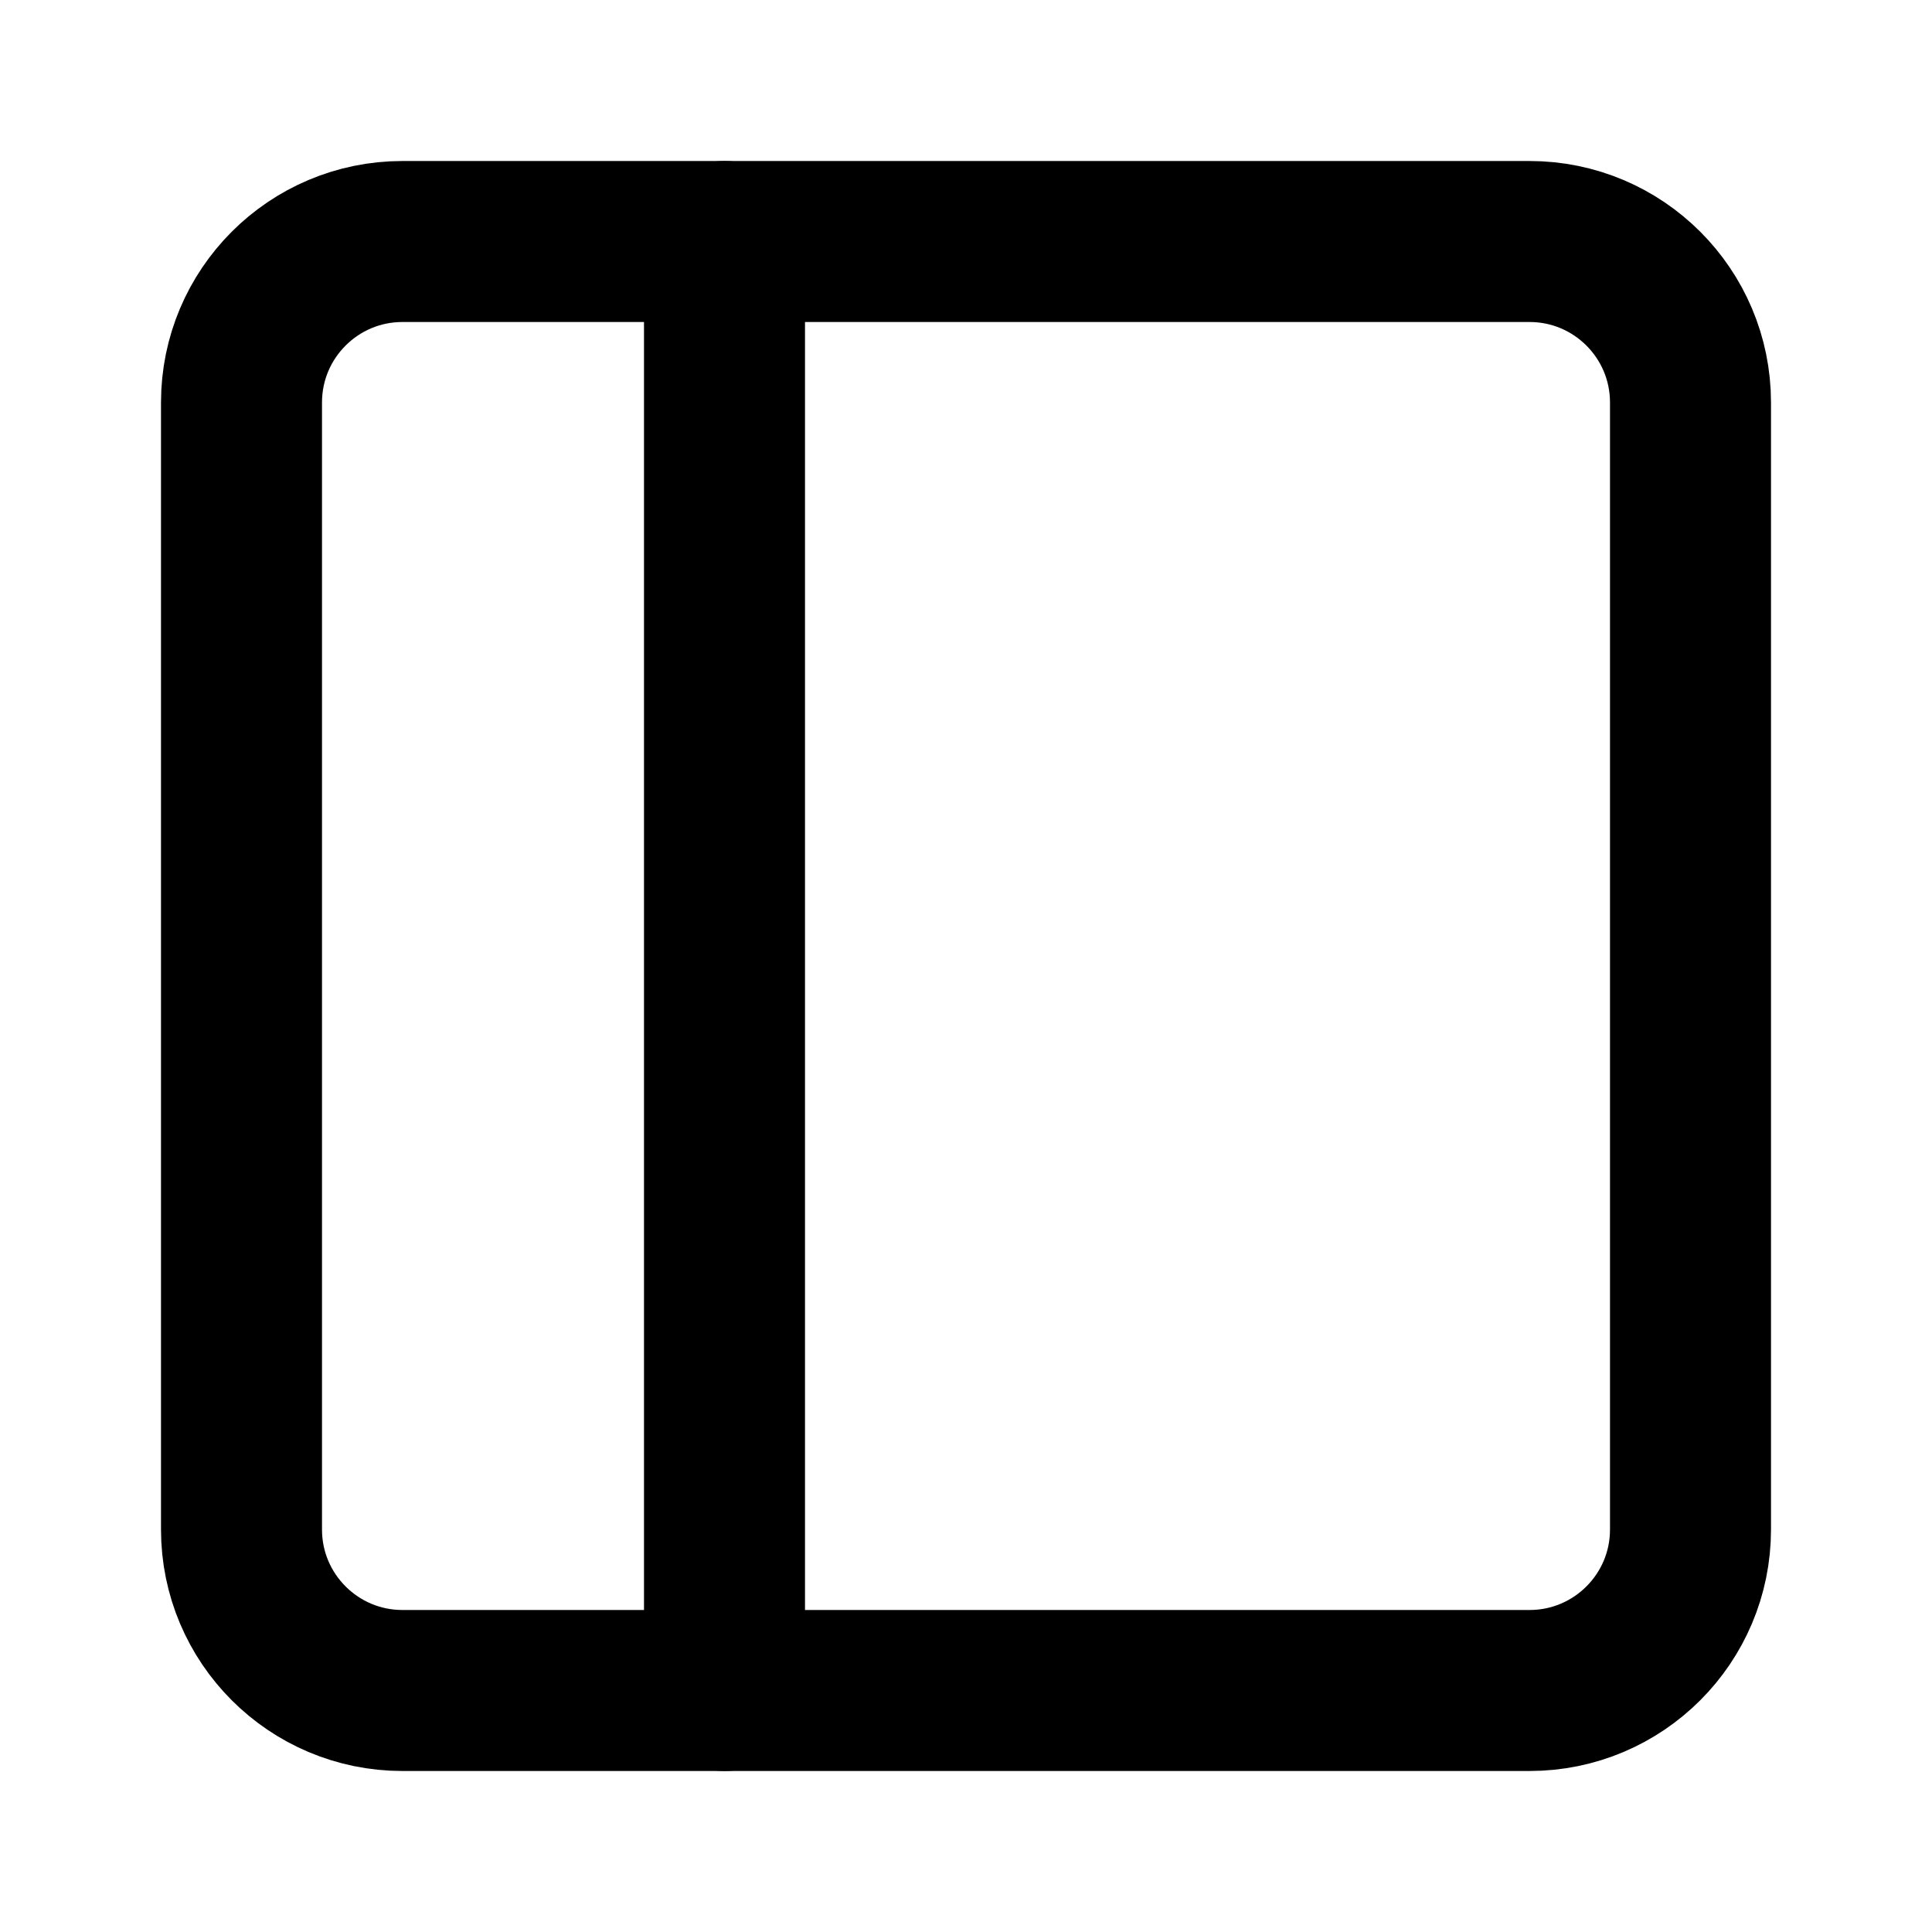
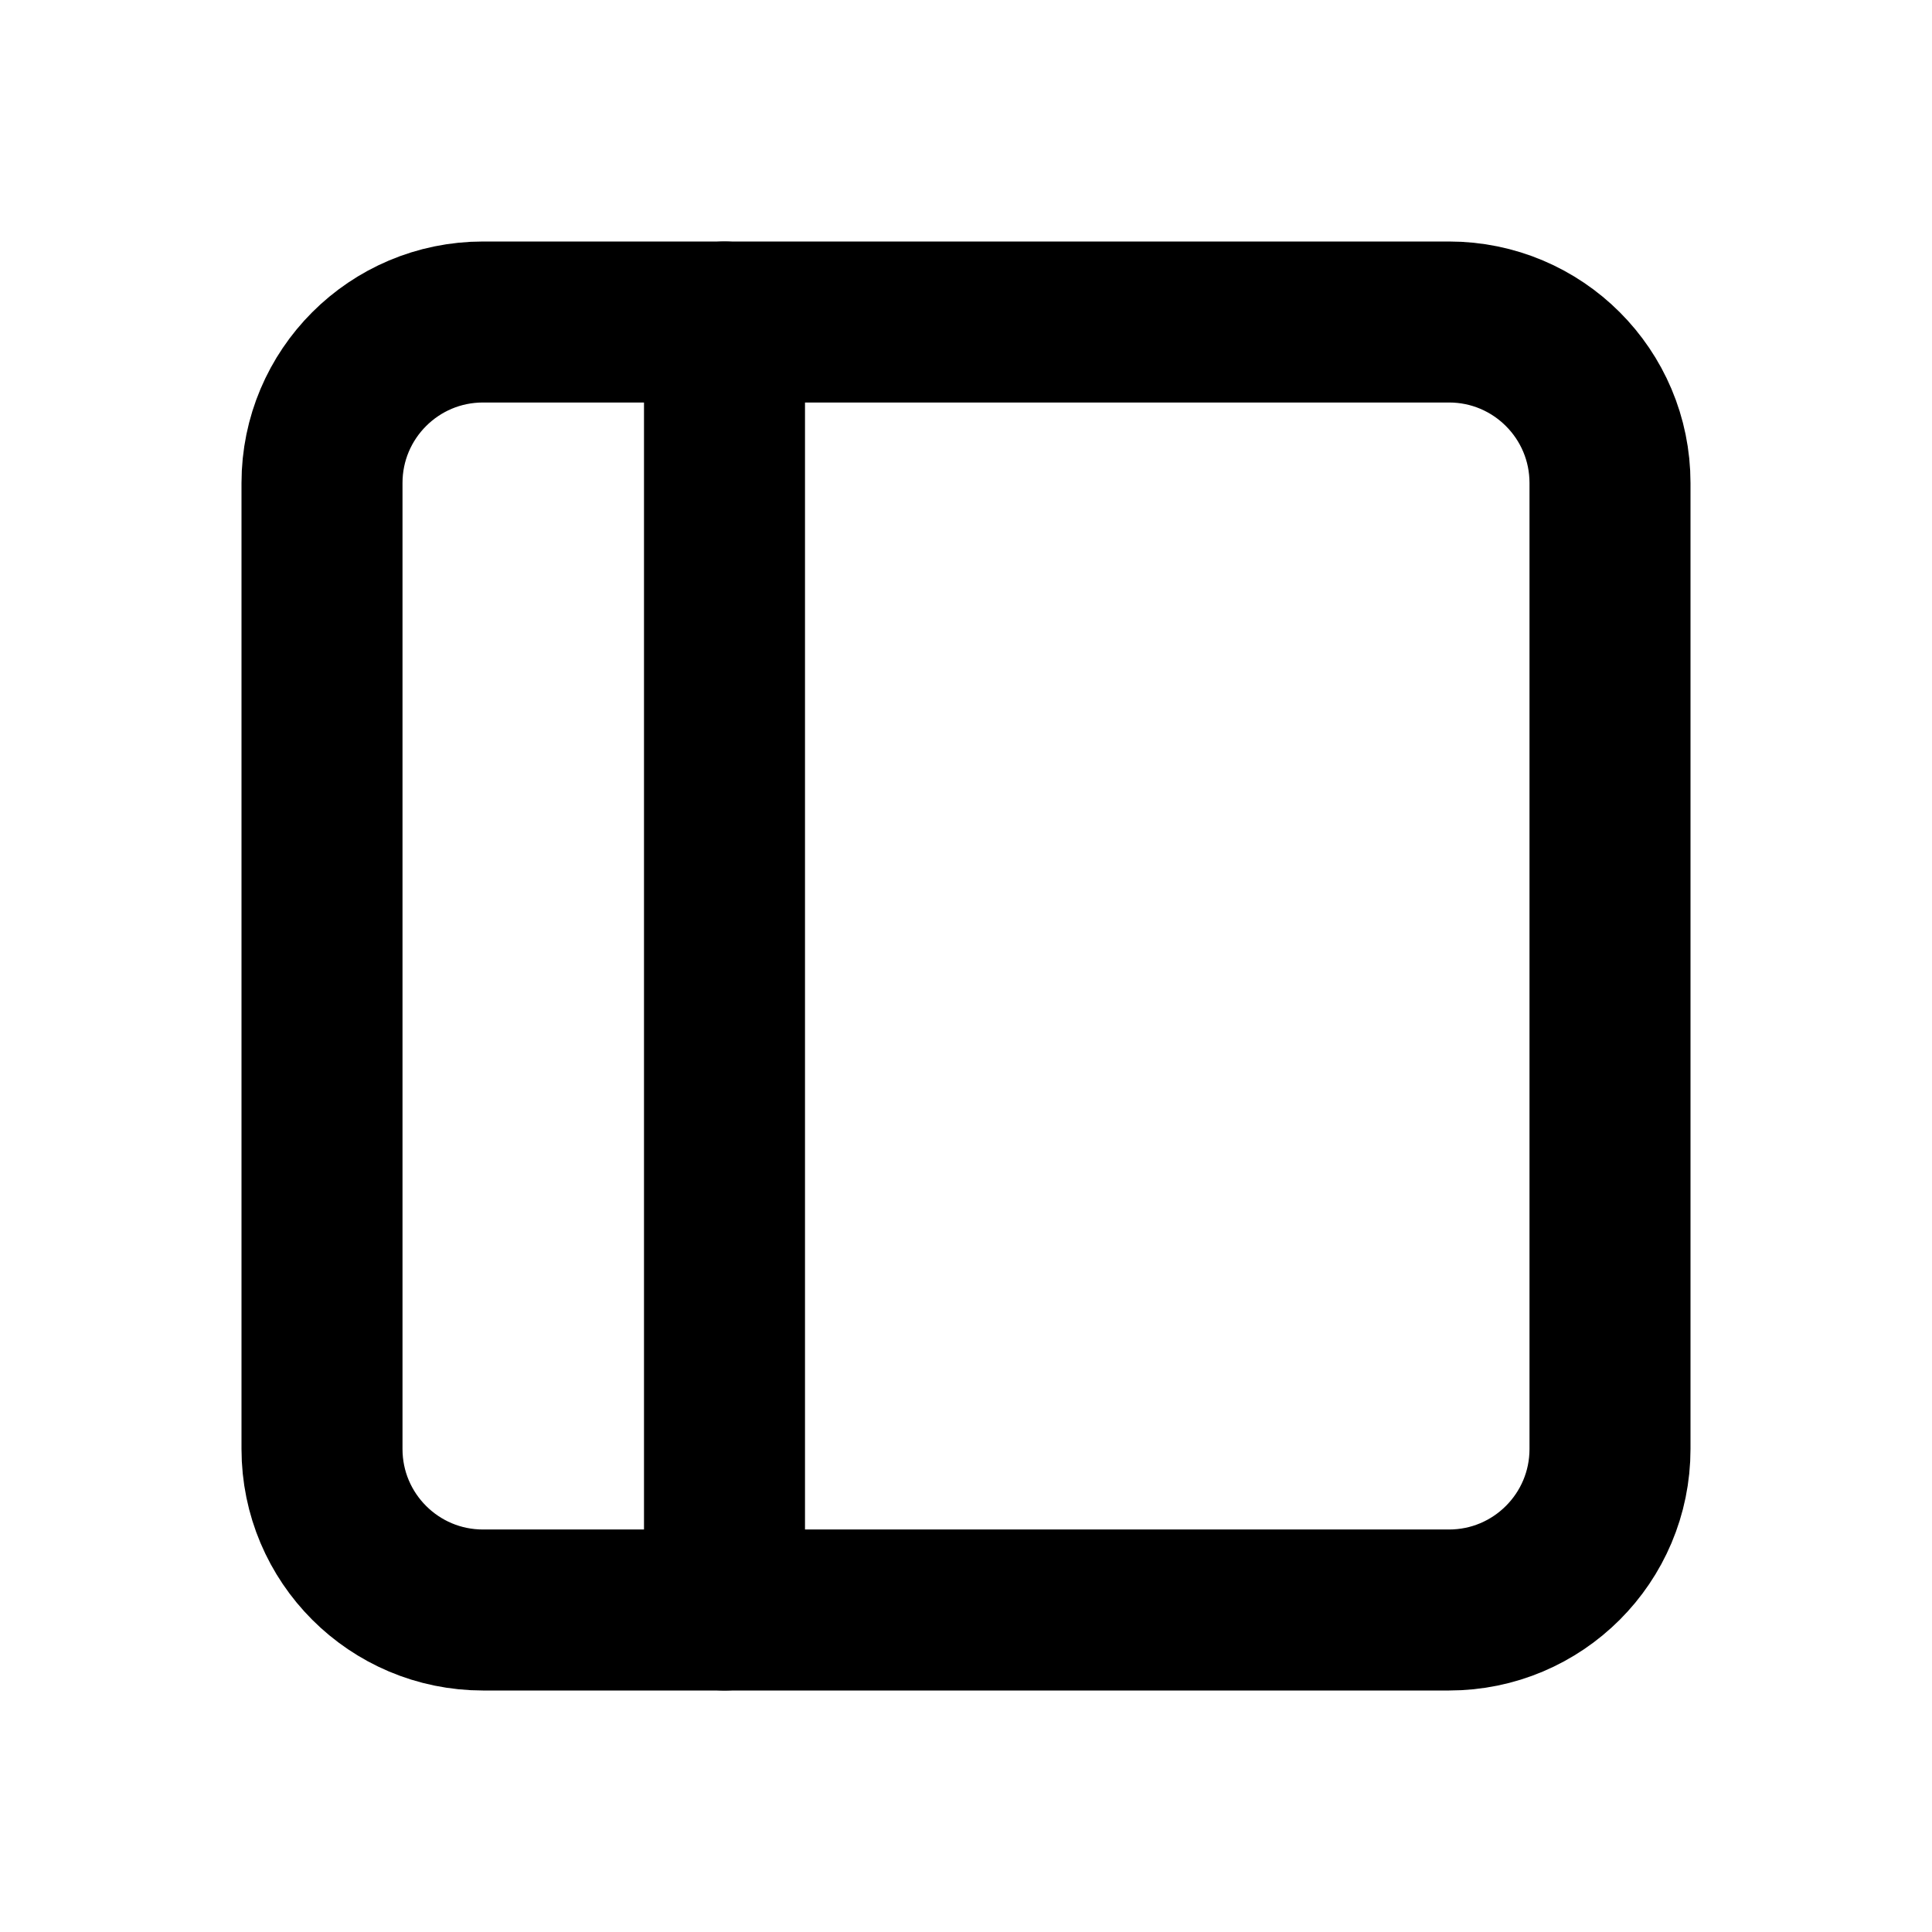
<svg xmlns="http://www.w3.org/2000/svg" class="icon icon-tabler icon-tabler-layout-sidebar" width="24" height="24" viewBox="0 0 24 24" stroke-width="2" stroke="currentColor" fill="none" stroke-linecap="round" stroke-linejoin="round">
  <rect x="0" y="0" width="24" height="24" stroke="none" />
-   <rect x="3" y="3" width="18" height="18" rx="2" />
-   <line x1="9" y1="3" x2="9" y2="21" />
+   <rect x="4" y="4" width="16" height="16" rx="2" />
+   <line x1="9" y1="4" x2="9" y2="20" />
</svg>
